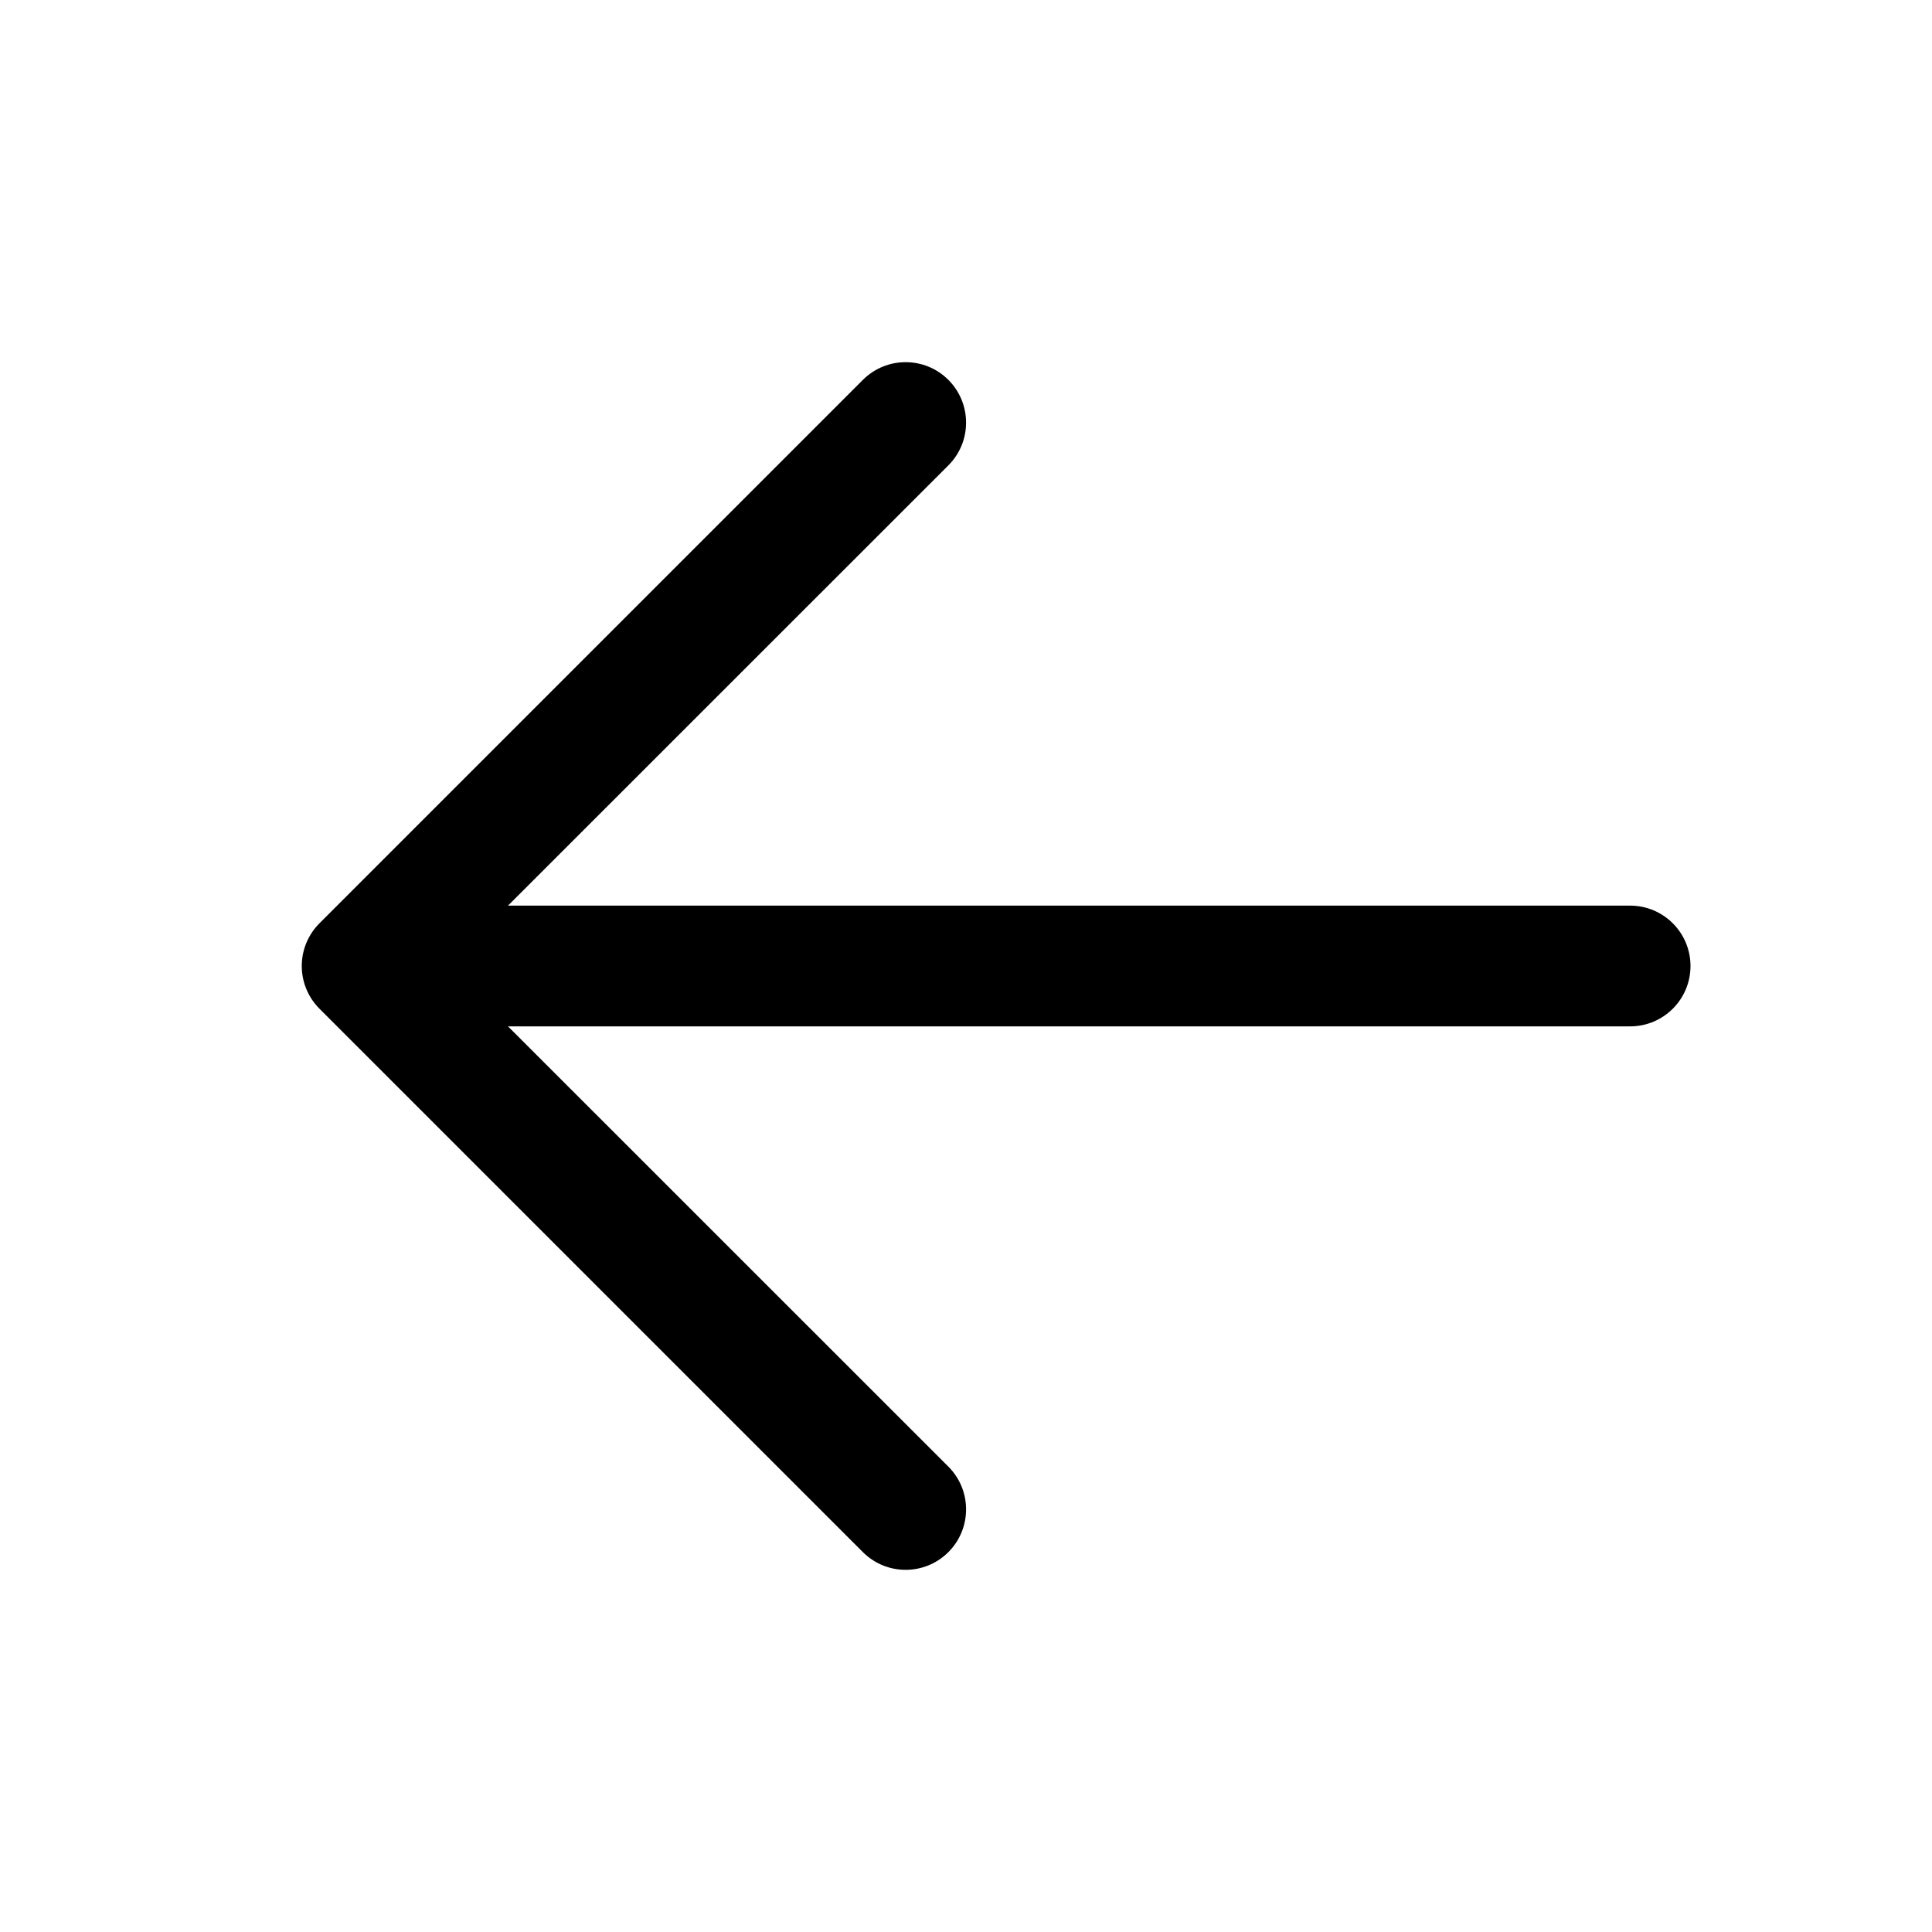
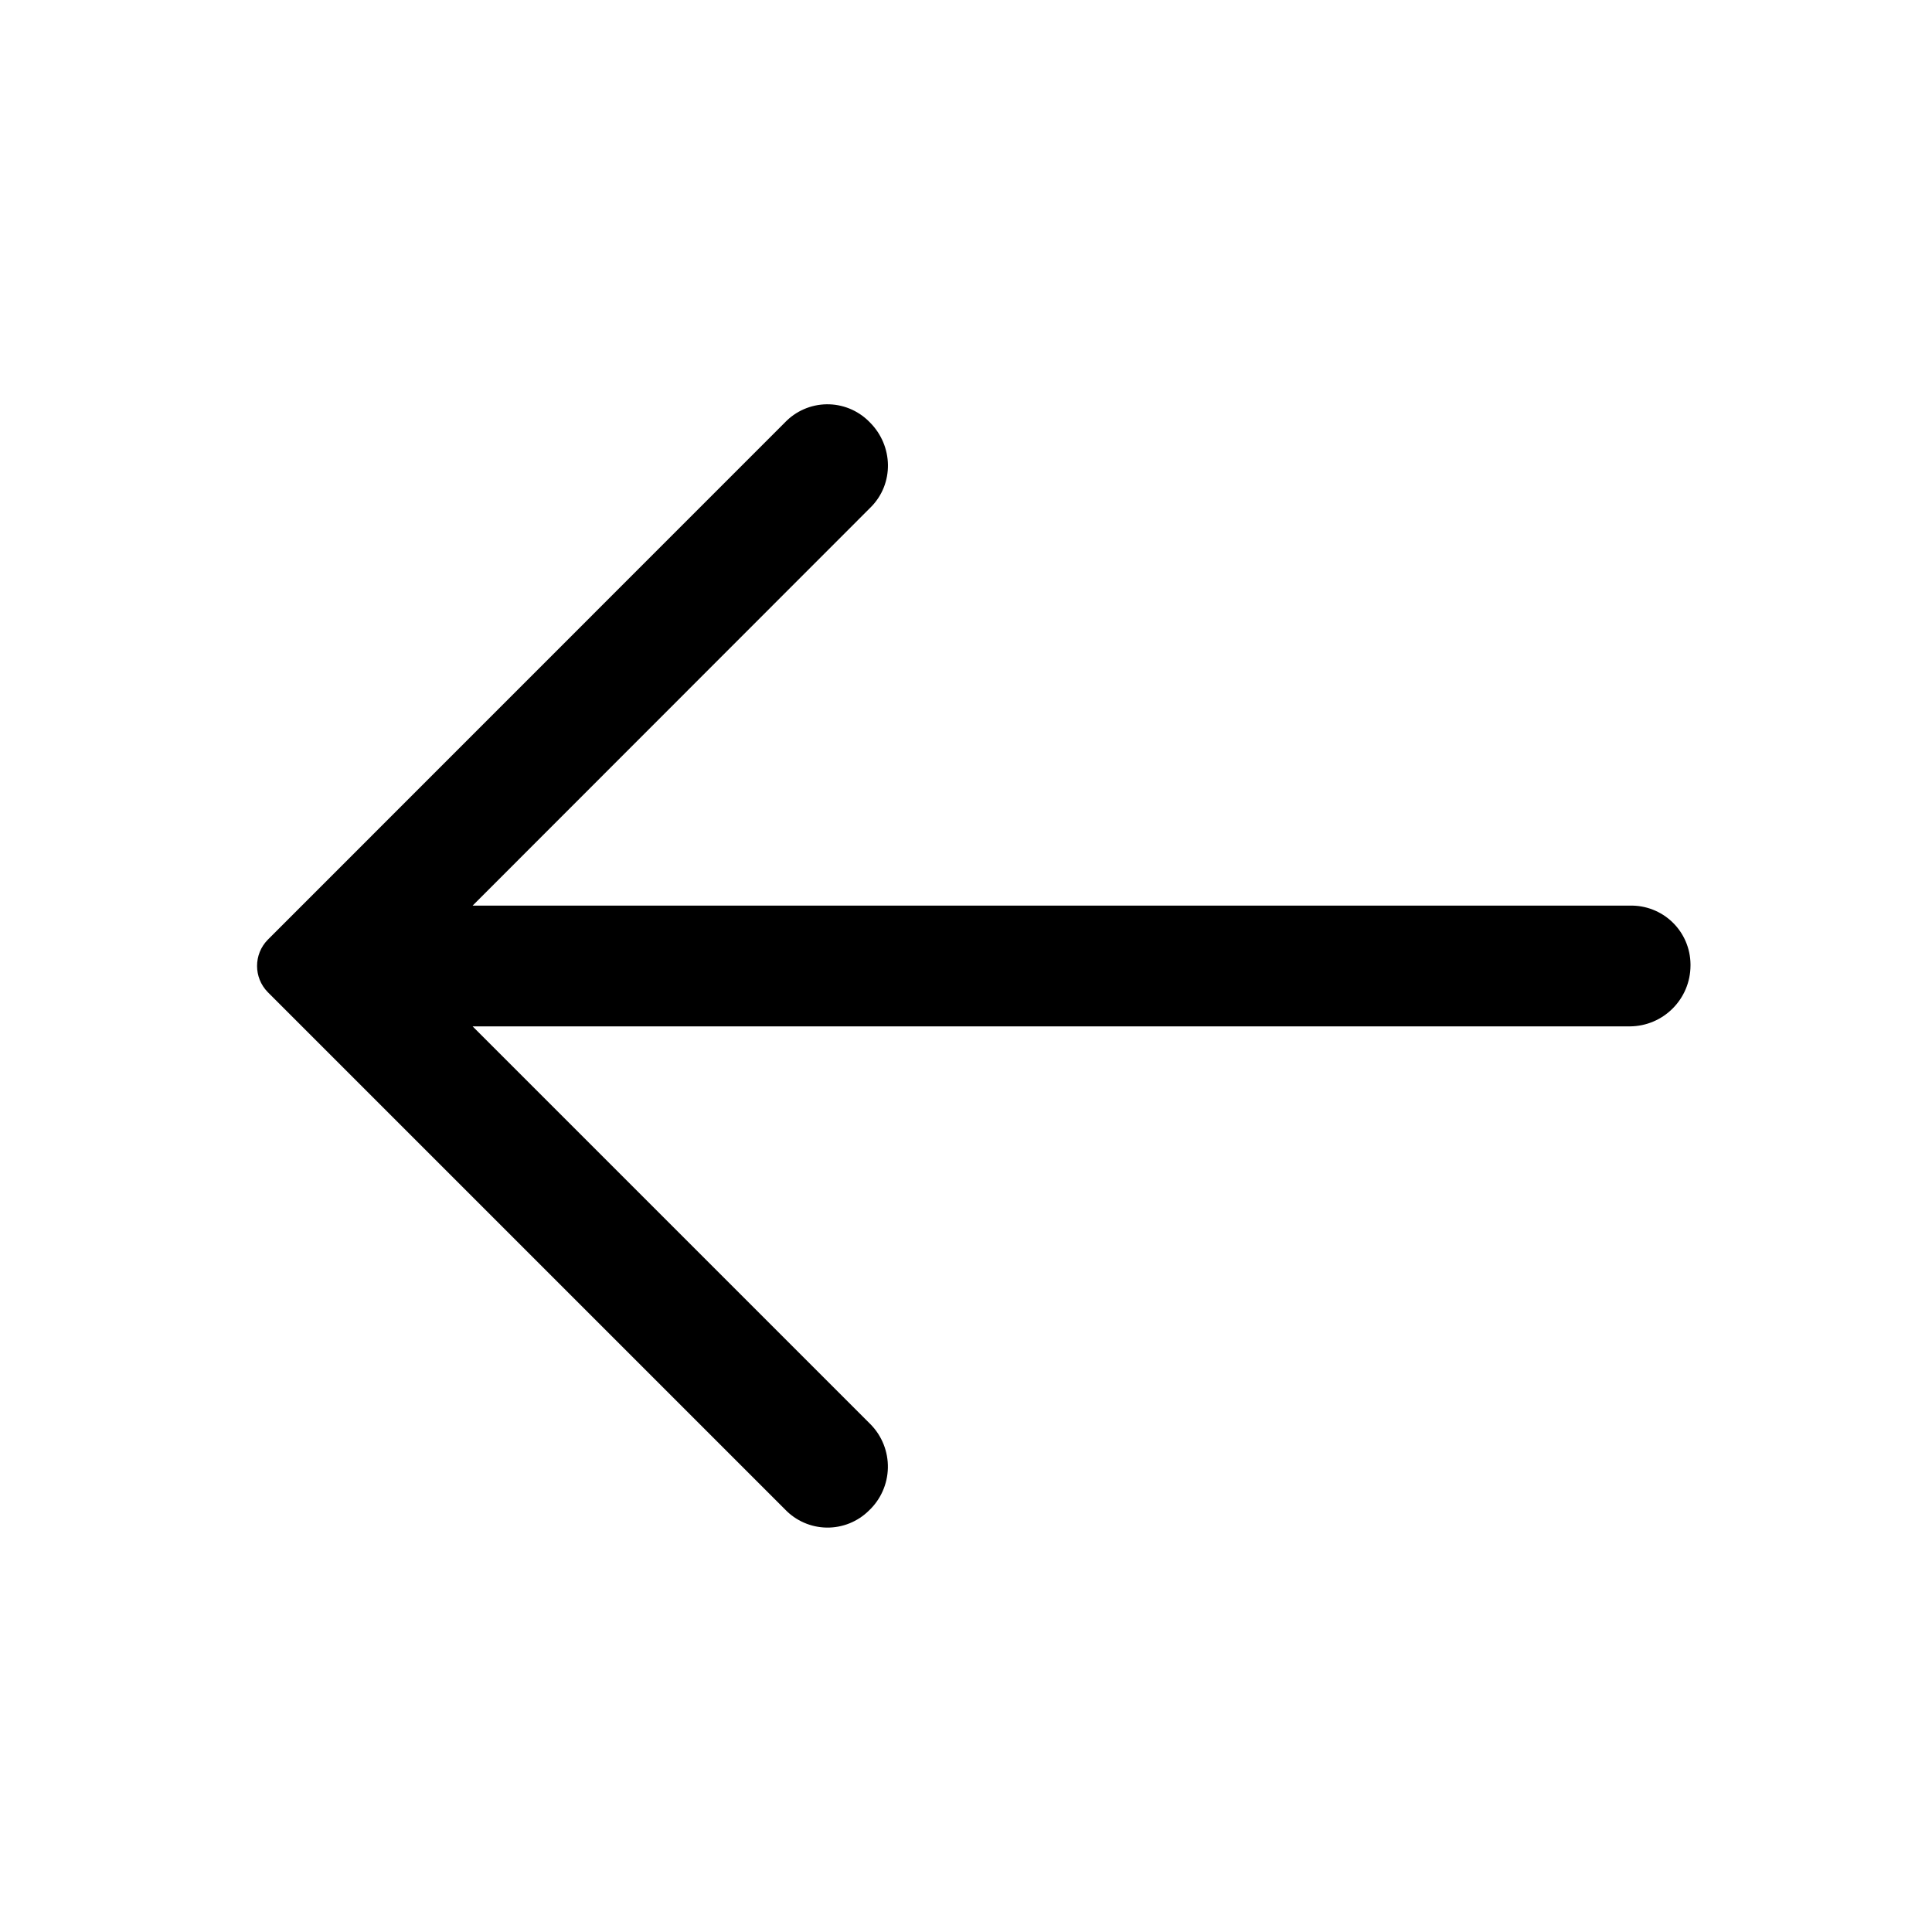
- <svg xmlns="http://www.w3.org/2000/svg" viewBox="0 0 1024 1024">
-   <path fill="currentColor" d="M224 480h640a32 32 0 1 1 0 64H224a32 32 0 0 1 0-64" />
-   <path fill="currentColor" d="m237.248 512 265.408 265.344a32 32 0 0 1-45.312 45.312l-288-288a32 32 0 0 1 0-45.312l288-288a32 32 0 1 1 45.312 45.312z" />
+ <svg xmlns="http://www.w3.org/2000/svg" viewBox="0 0 16 16">
+   <path fill="currentColor" d="m3.914 8.5 3.297 3.297a.5.5 0 0 1-.015.713.487.487 0 0 1-.695-.01L2.217 8.216a.31.31 0 0 1 0-.433L6.5 3.499a.487.487 0 0 1 .695-.01l.008.008c.196.195.203.51.007.705L3.914 7.5h9.584a.49.49 0 0 1 .502.485v.011a.505.505 0 0 1-.502.504z" />
</svg>
